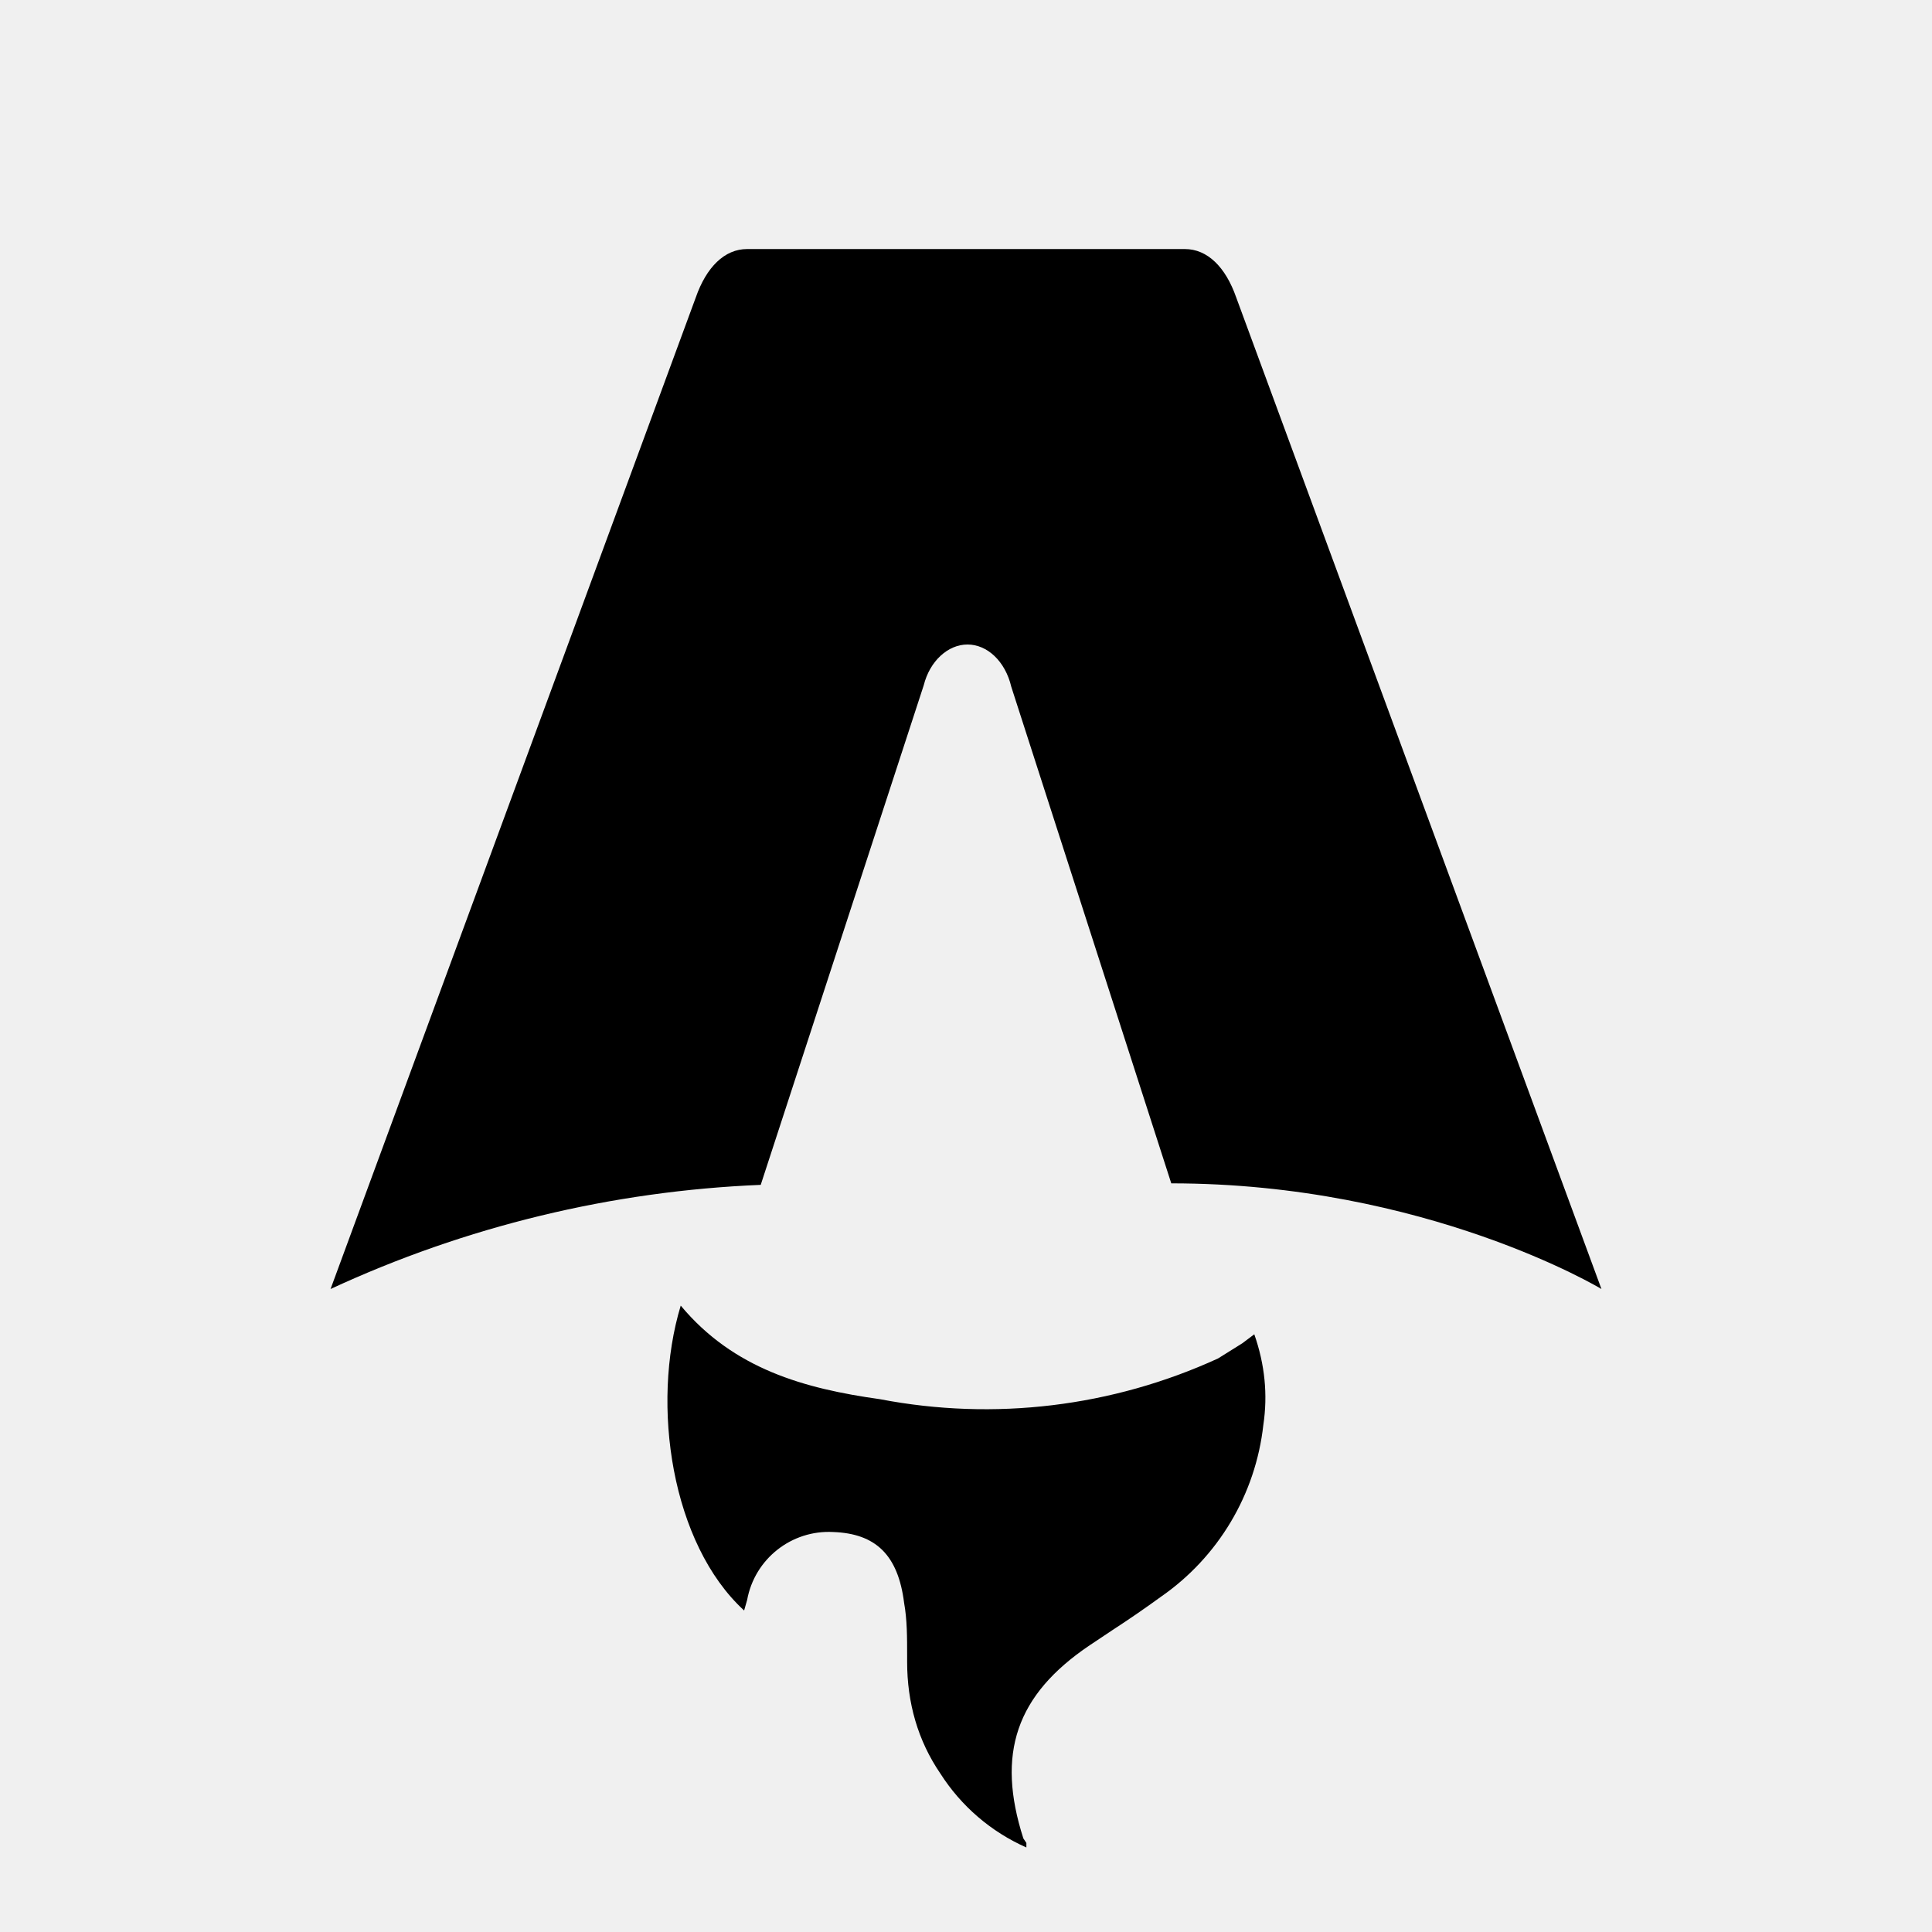
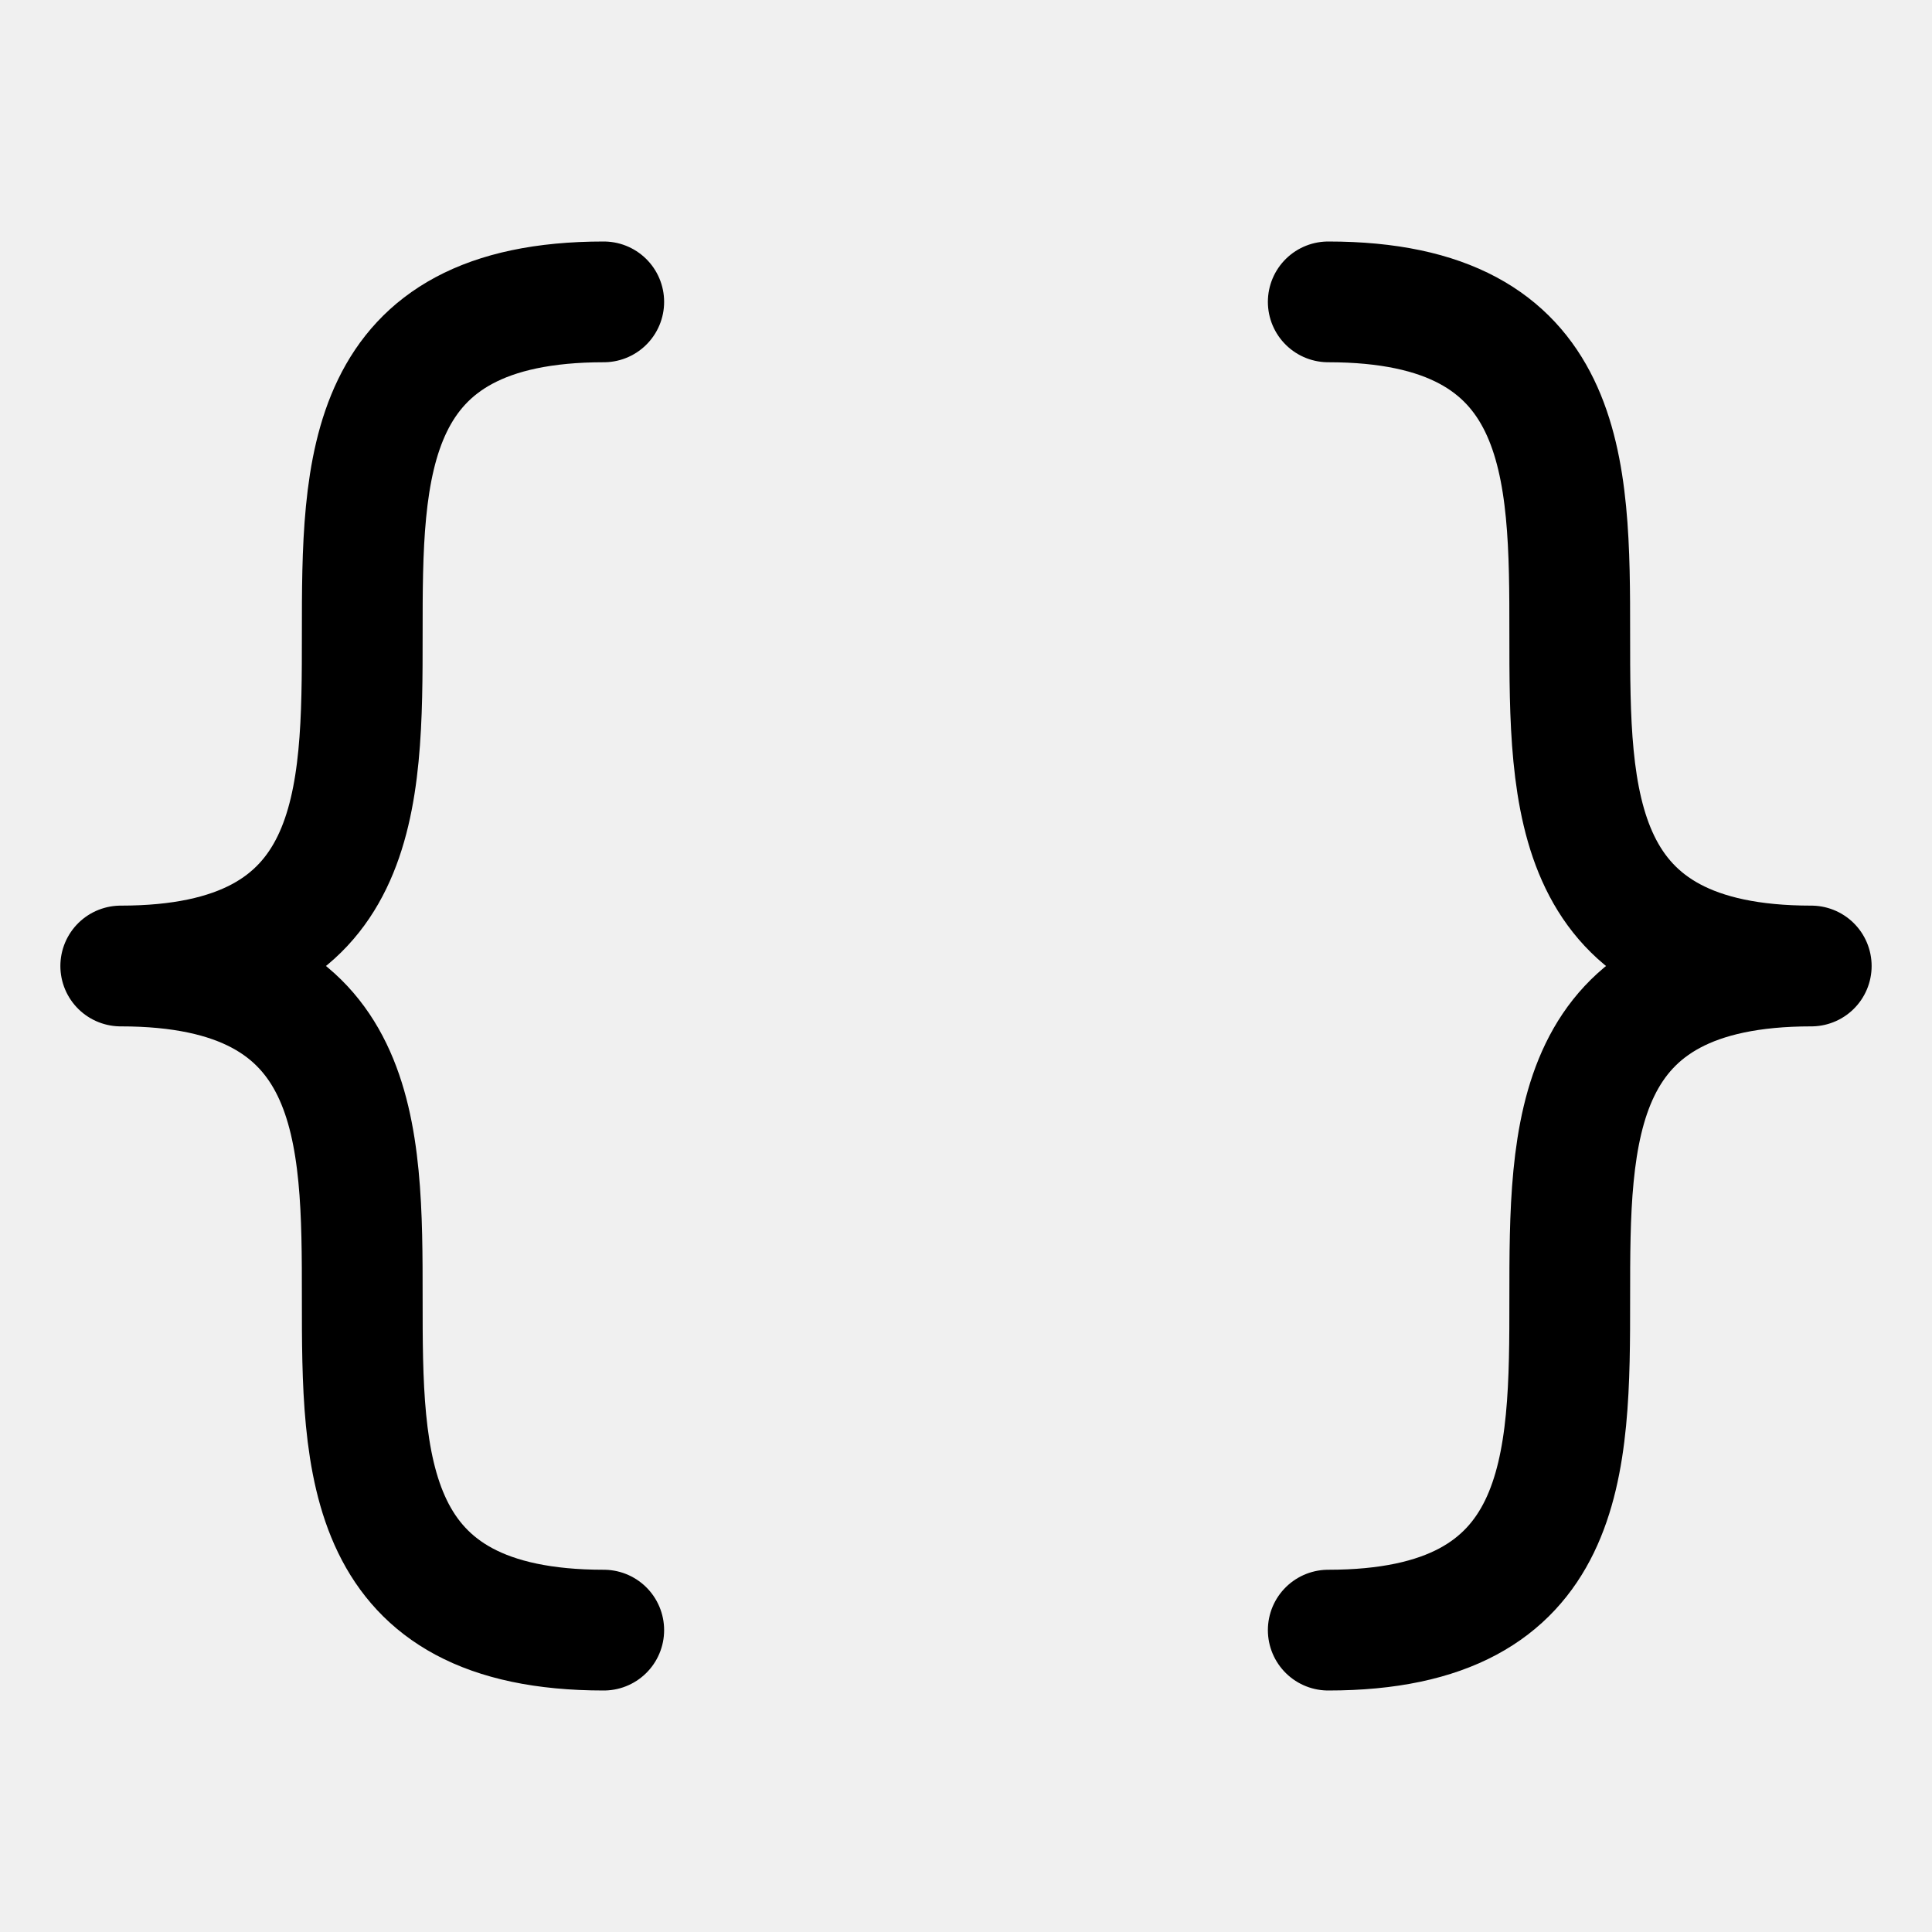
- <svg xmlns="http://www.w3.org/2000/svg" fill="none" viewBox="0 0 128 128">
-   <path d="M50.4 78.5a75.1 75.1 0 0 0-28.5 6.9l24.2-65.7c.7-2 1.9-3.2 3.4-3.2h29c1.5 0 2.7 1.2 3.4 3.2l24.2 65.7s-11.6-7-28.5-7L67 45.5c-.4-1.7-1.6-2.8-2.9-2.8-1.3 0-2.5 1.1-2.9 2.7L50.4 78.5Zm-1.1 28.2Zm-4.2-20.2c-2 6.6-.6 15.8 4.2 20.2a17.5 17.5 0 0 1 .2-.7 5.5 5.5 0 0 1 5.7-4.5c2.8.1 4.3 1.5 4.7 4.7.2 1.1.2 2.3.2 3.5v.4c0 2.7.7 5.2 2.2 7.4a13 13 0 0 0 5.7 4.9v-.3l-.2-.3c-1.8-5.6-.5-9.5 4.4-12.8l1.5-1a73 73 0 0 0 3.2-2.2 16 16 0 0 0 6.8-11.4c.3-2 .1-4-.6-6l-.8.6-1.6 1a37 37 0 0 1-22.4 2.7c-5-.7-9.7-2-13.2-6.2Z" />
-   <style>
-         path { fill: #000; }
-         @media (prefers-color-scheme: dark) {
-             path { fill: #FFF; }
-         }
-     </style>
+ <svg xmlns="http://www.w3.org/2000/svg" viewBox="0 0 256 256">
+   <rect width="256" height="256" fill="none" />
+   <path d="M80,40c-64,0,0,88-64,88,64,0,0,88,64,88" fill="none" stroke="currentColor" stroke-linecap="round" stroke-linejoin="round" stroke-width="16" />
+   <path d="M176,40c64,0,0,88,64,88-64,0,0,88-64,88" fill="none" stroke="currentColor" stroke-linecap="round" stroke-linejoin="round" stroke-width="16" />
</svg>
